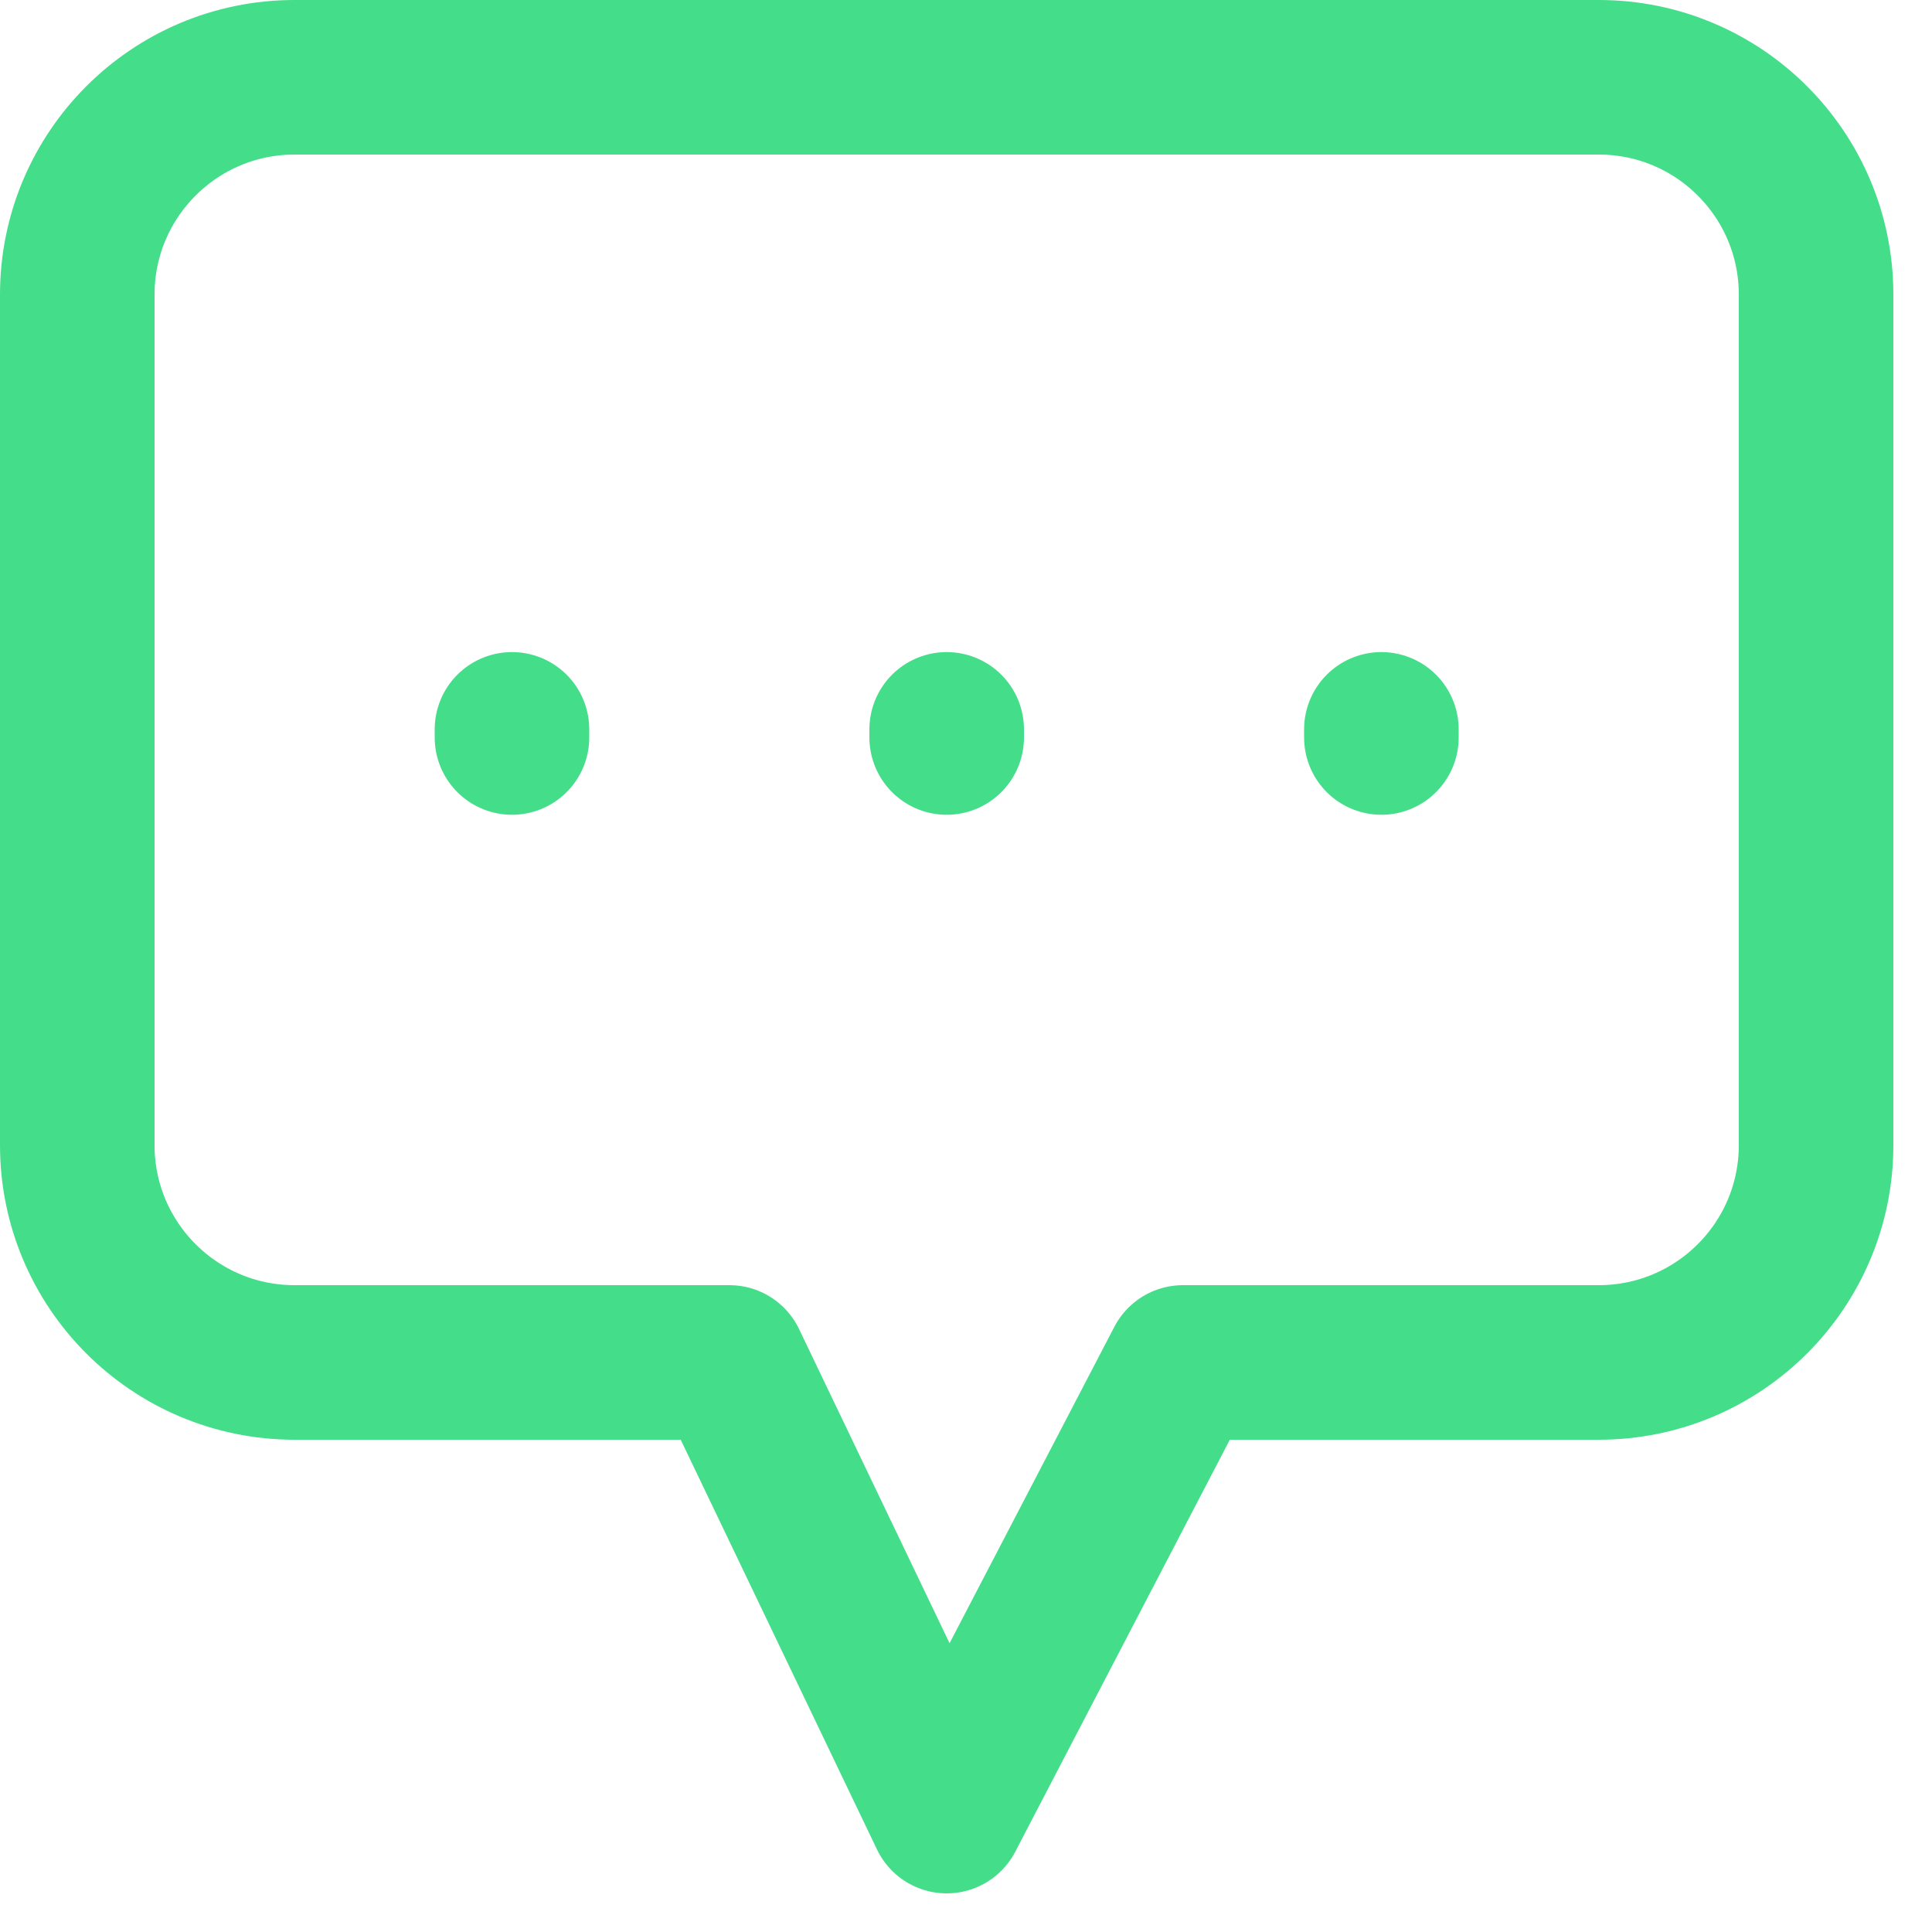
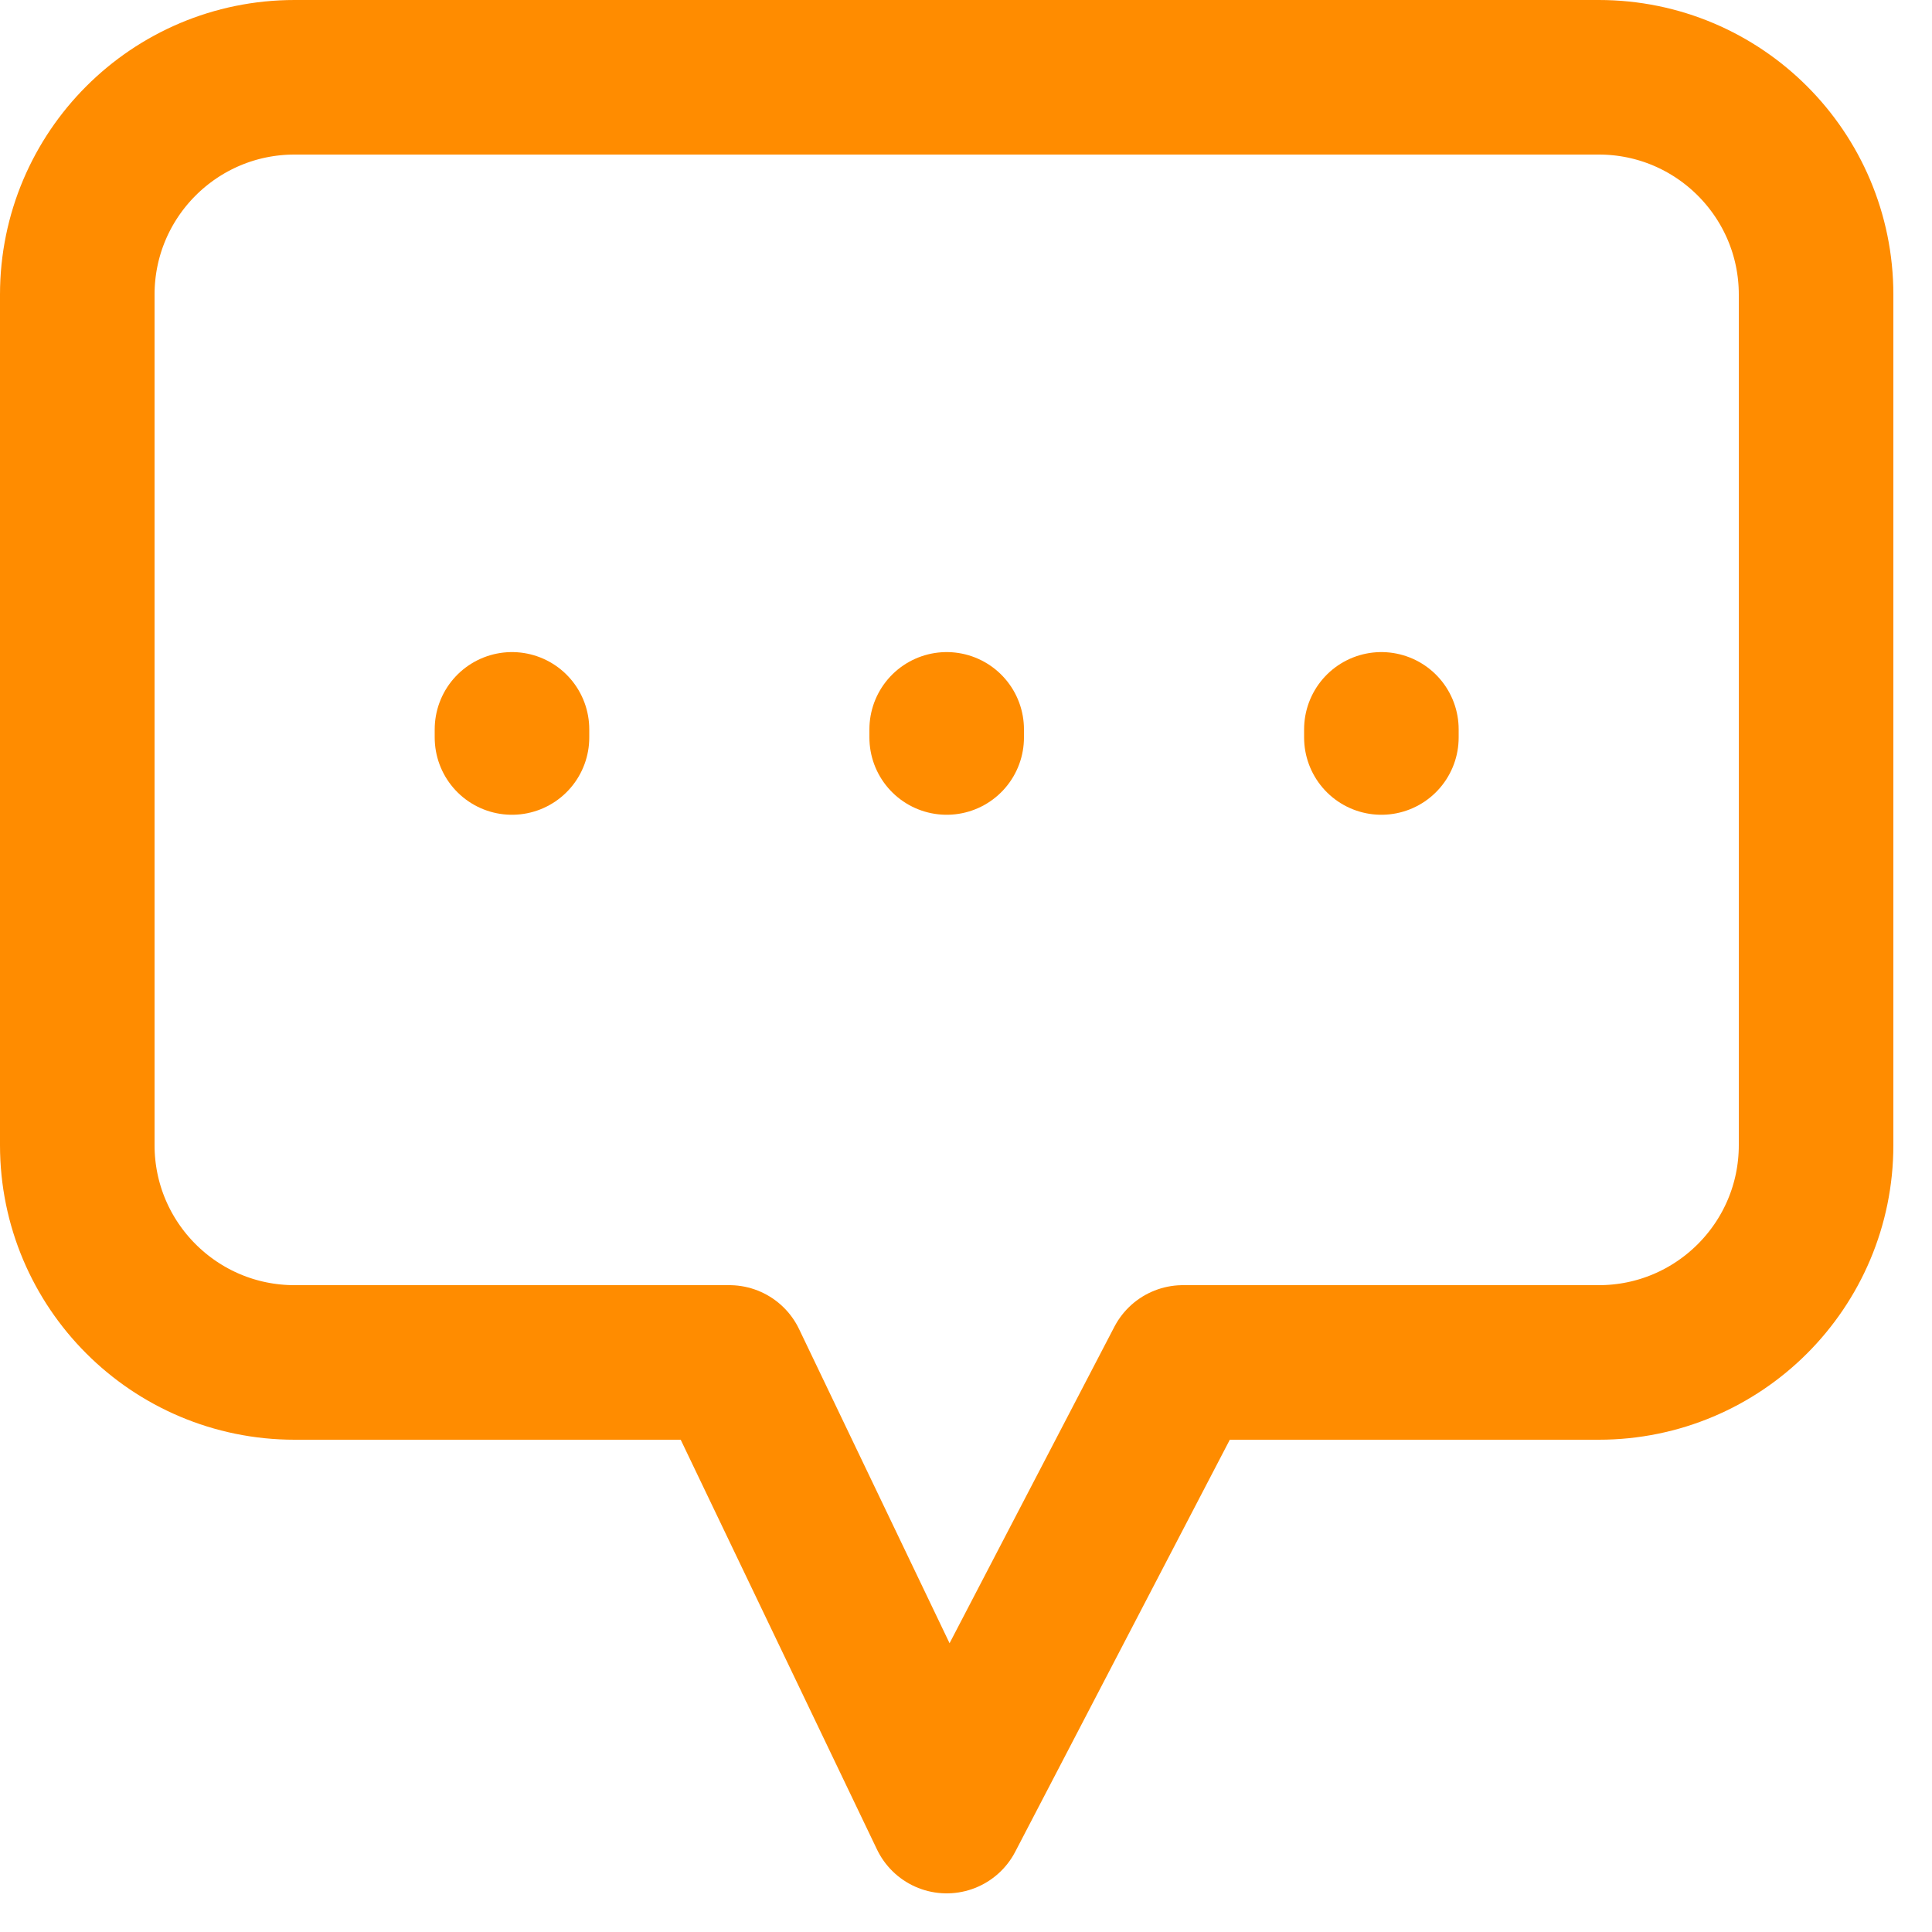
<svg xmlns="http://www.w3.org/2000/svg" width="25" height="25" viewBox="0 0 25 25" fill="none">
-   <path d="M6.625 9.543V9.438M12.25 9.543V9.438M17.875 9.543V9.438M15.307 17.63L12.25 23.5L9.438 17.63H3.812C2.259 17.63 1 16.371 1 14.818V3.812C1 2.259 2.259 1 3.812 1H20.688C22.241 1 23.5 2.259 23.5 3.812V14.818C23.5 16.371 22.241 17.63 20.688 17.63H15.307Z" stroke="#44DD8A" stroke-width="2" stroke-linecap="round" stroke-linejoin="round" />
+   <path d="M6.625 9.543V9.438M12.25 9.543V9.438M17.875 9.543V9.438M15.307 17.63L12.25 23.5L9.438 17.63H3.812C2.259 17.63 1 16.371 1 14.818V3.812C1 2.259 2.259 1 3.812 1H20.688C22.241 1 23.5 2.259 23.5 3.812V14.818C23.5 16.371 22.241 17.63 20.688 17.63H15.307Z" stroke="#FF8C00" stroke-width="2" stroke-linecap="round" stroke-linejoin="round" />
</svg>
